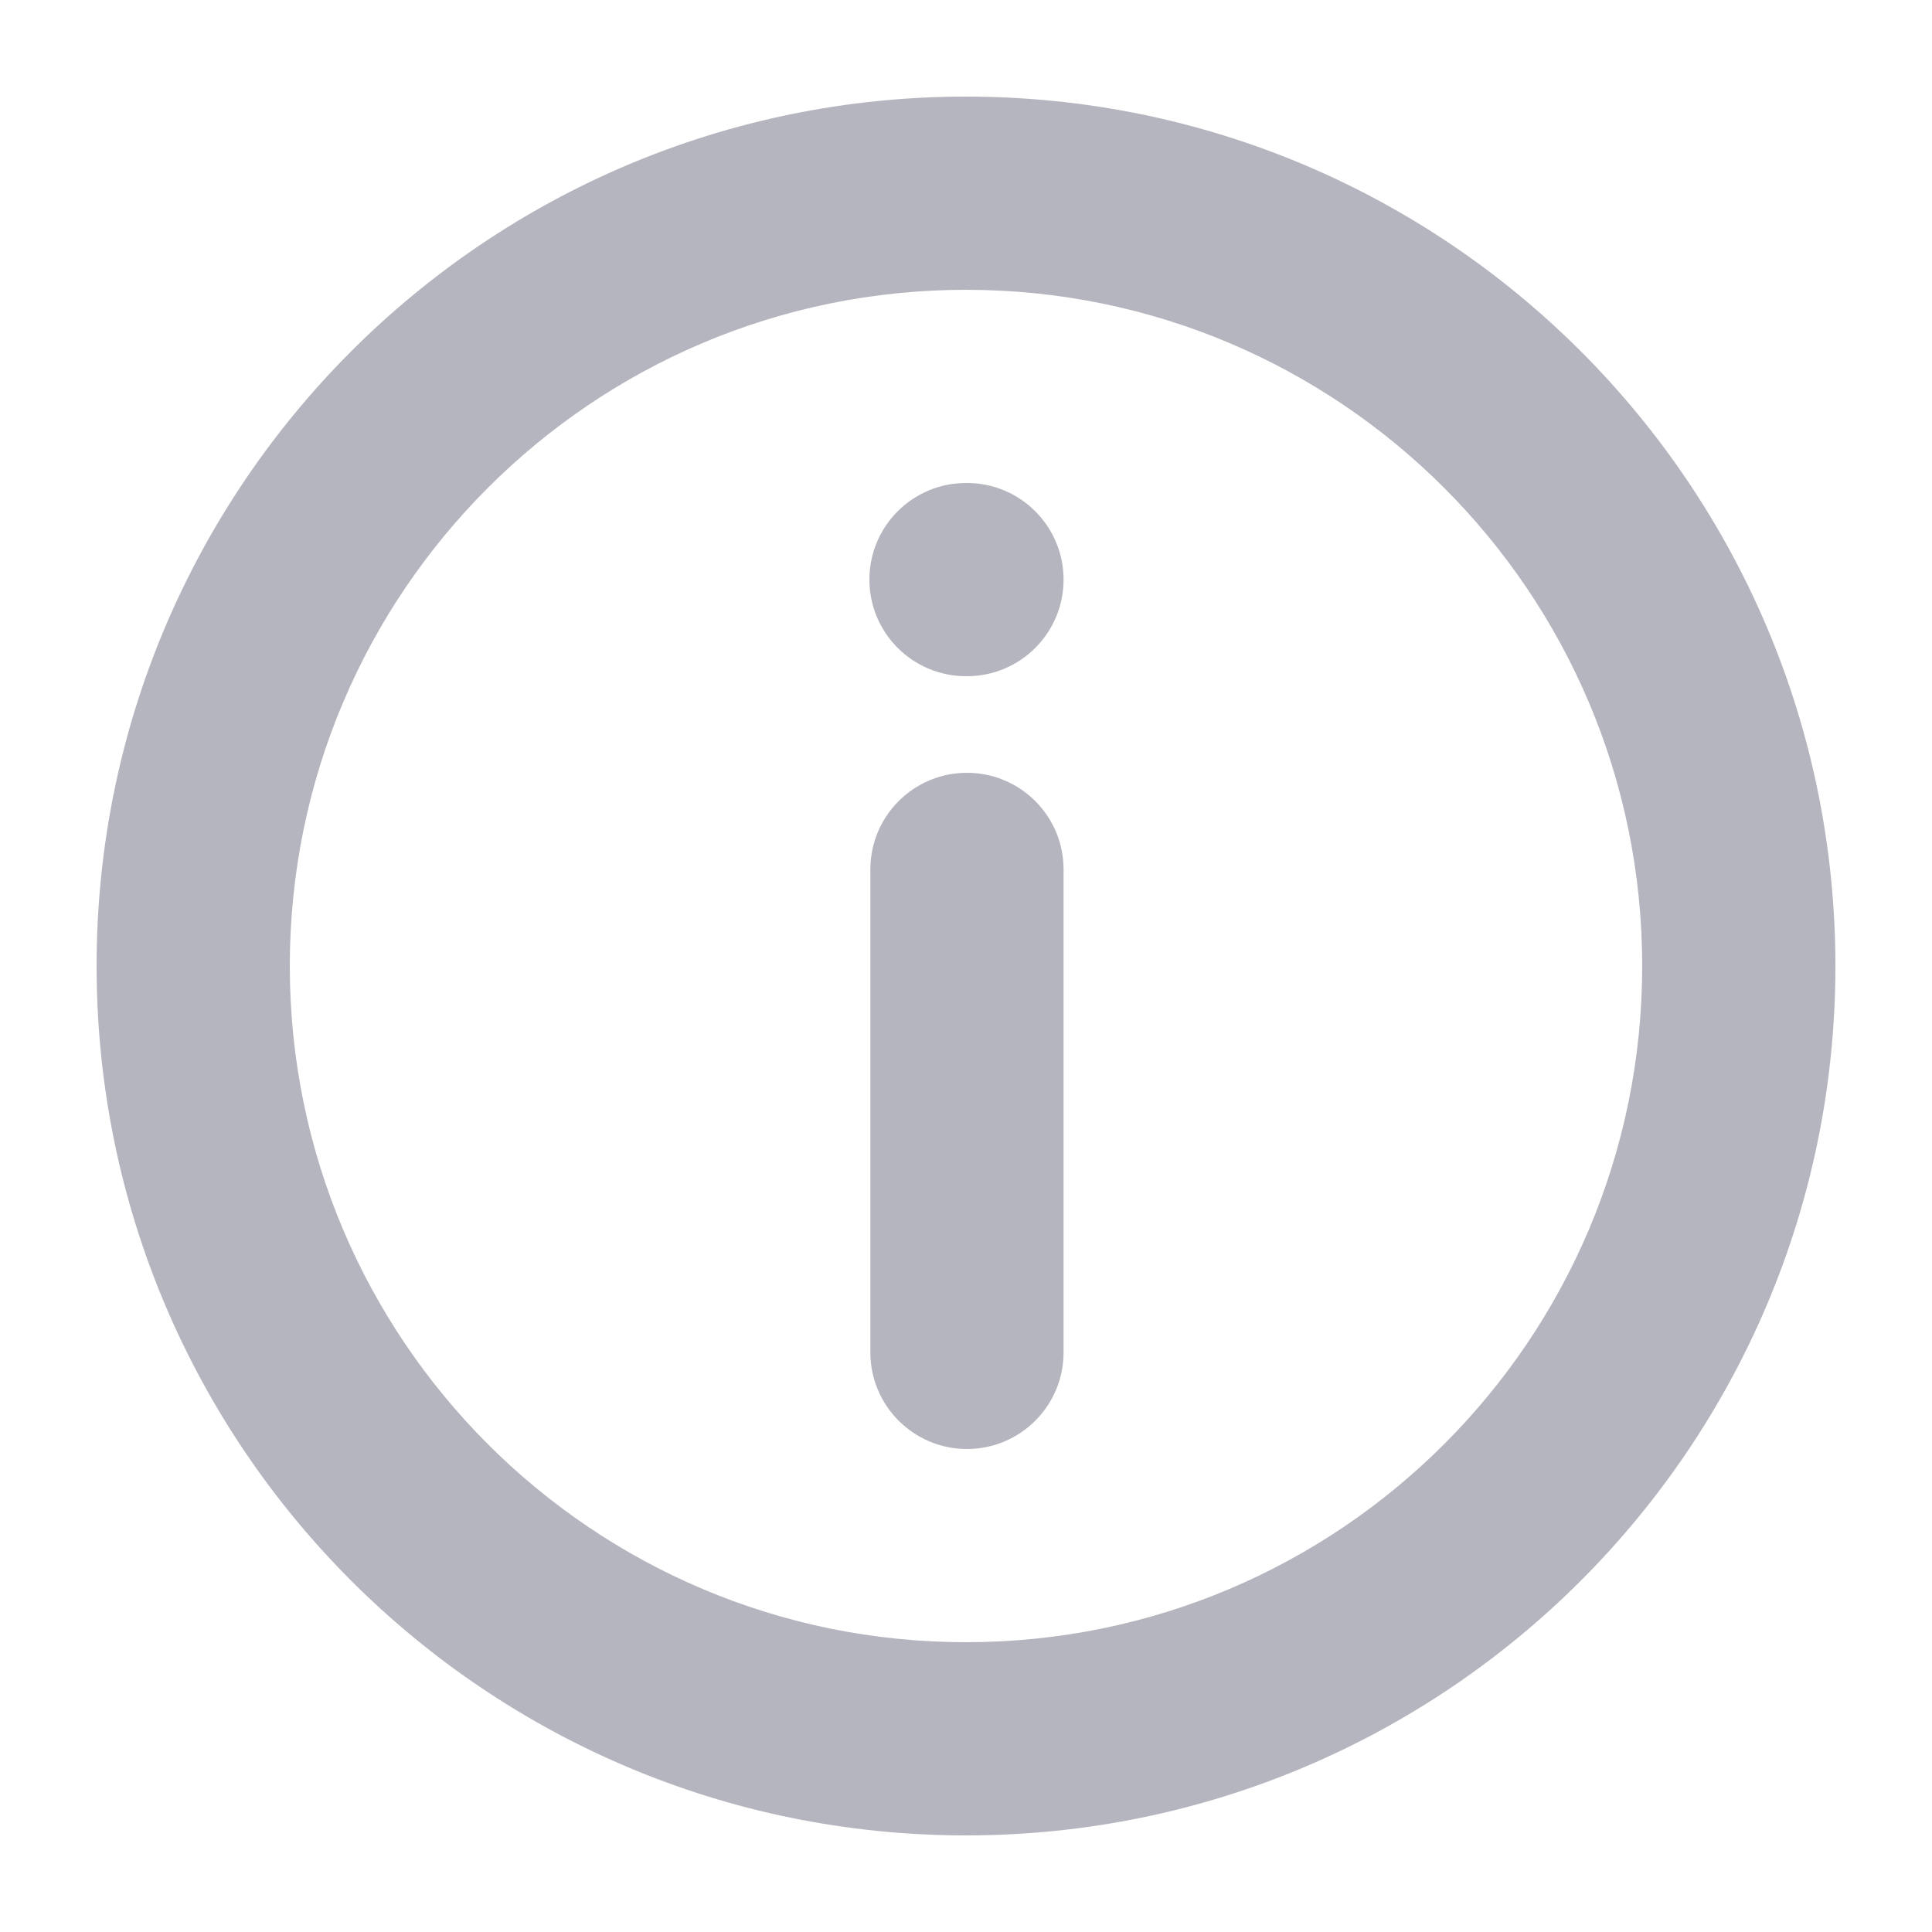
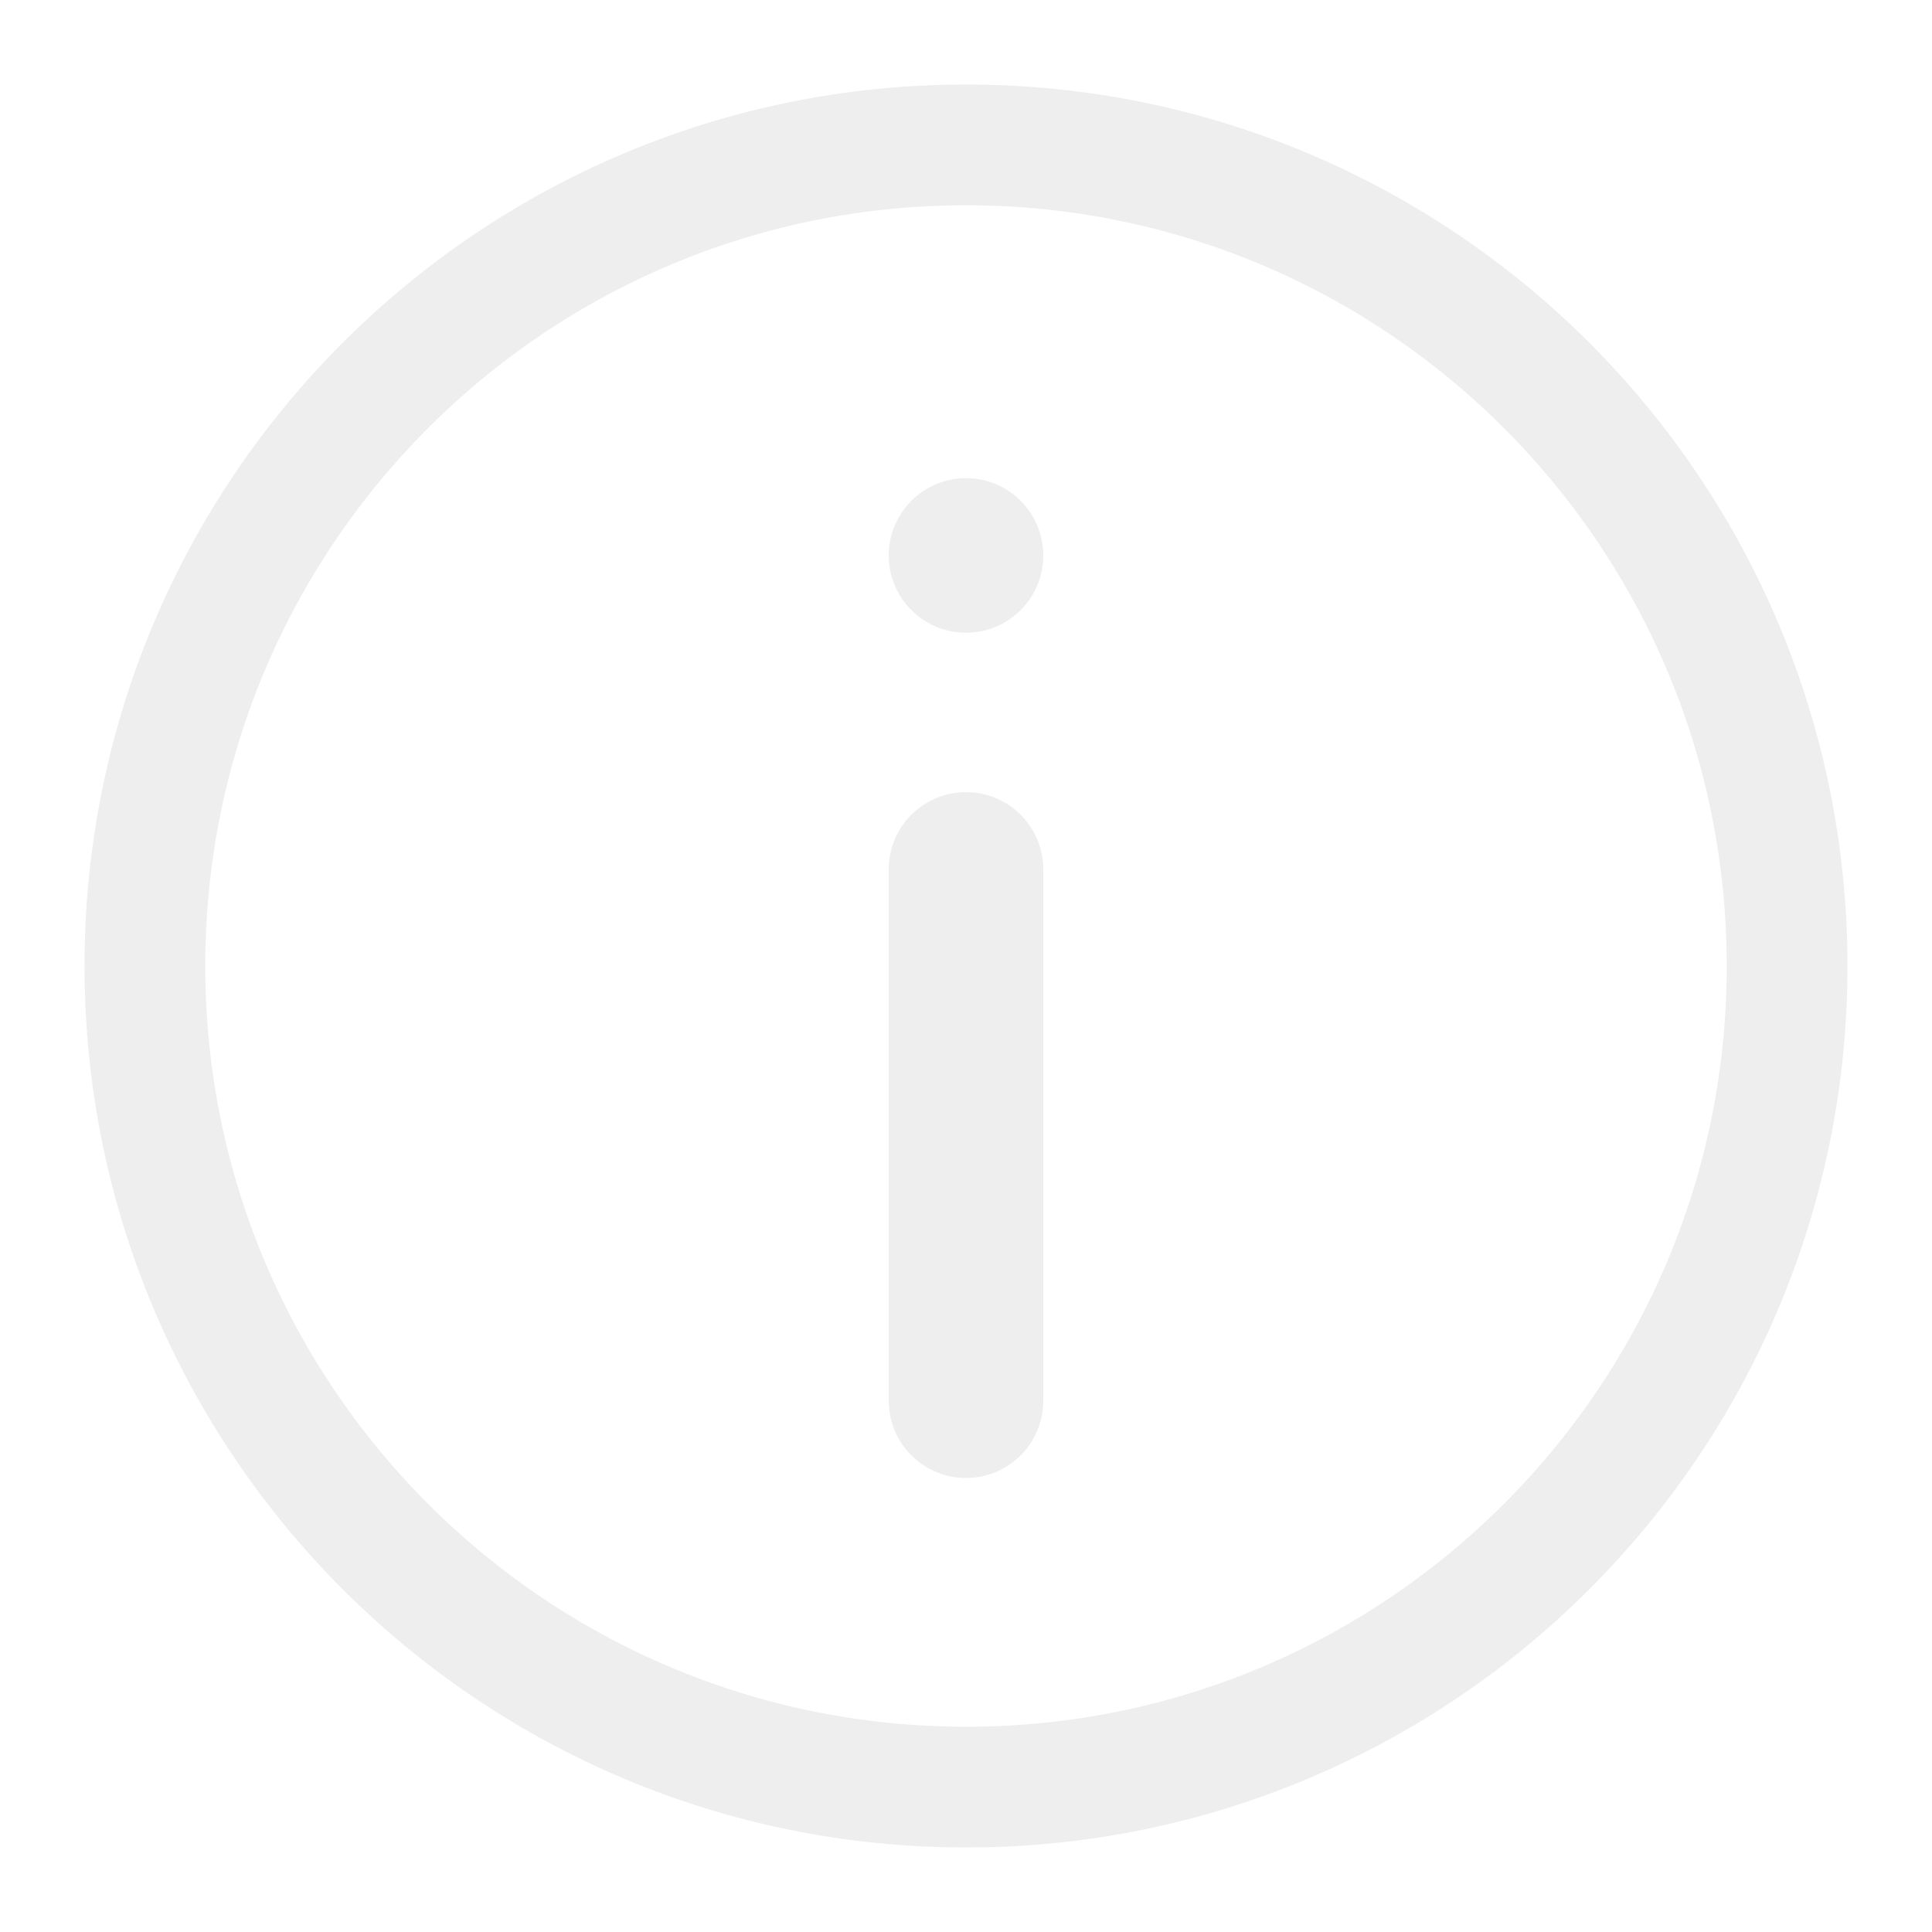
- <svg xmlns="http://www.w3.org/2000/svg" width="800px" height="800px" viewBox="0 0 20 20" fill="none">
-   <path fill="#b5b5bf" fill-rule="evenodd" d="M10 3a7 7 0 100 14 7 7 0 000-14zm-9 7a9 9 0 1118 0 9 9 0 01-18 0zm8-4a1 1 0 011-1h.01a1 1 0 110 2H10a1 1 0 01-1-1zm.01 8a1 1 0 102 0V9a1 1 0 10-2 0v5z" />
+ <svg xmlns="http://www.w3.org/2000/svg" viewBox="0 0 40 40" fill="none" stroke="#eeeeee" stroke-width="2.5" stroke-linecap="round">
+   <circle cx="20" cy="20" r="17" />
+   <path d="M20 18v11" stroke-width="3.2" />
+   <circle cx="20" cy="11.5" r="1.6" fill="#eeeeee" stroke="none" />
</svg>
